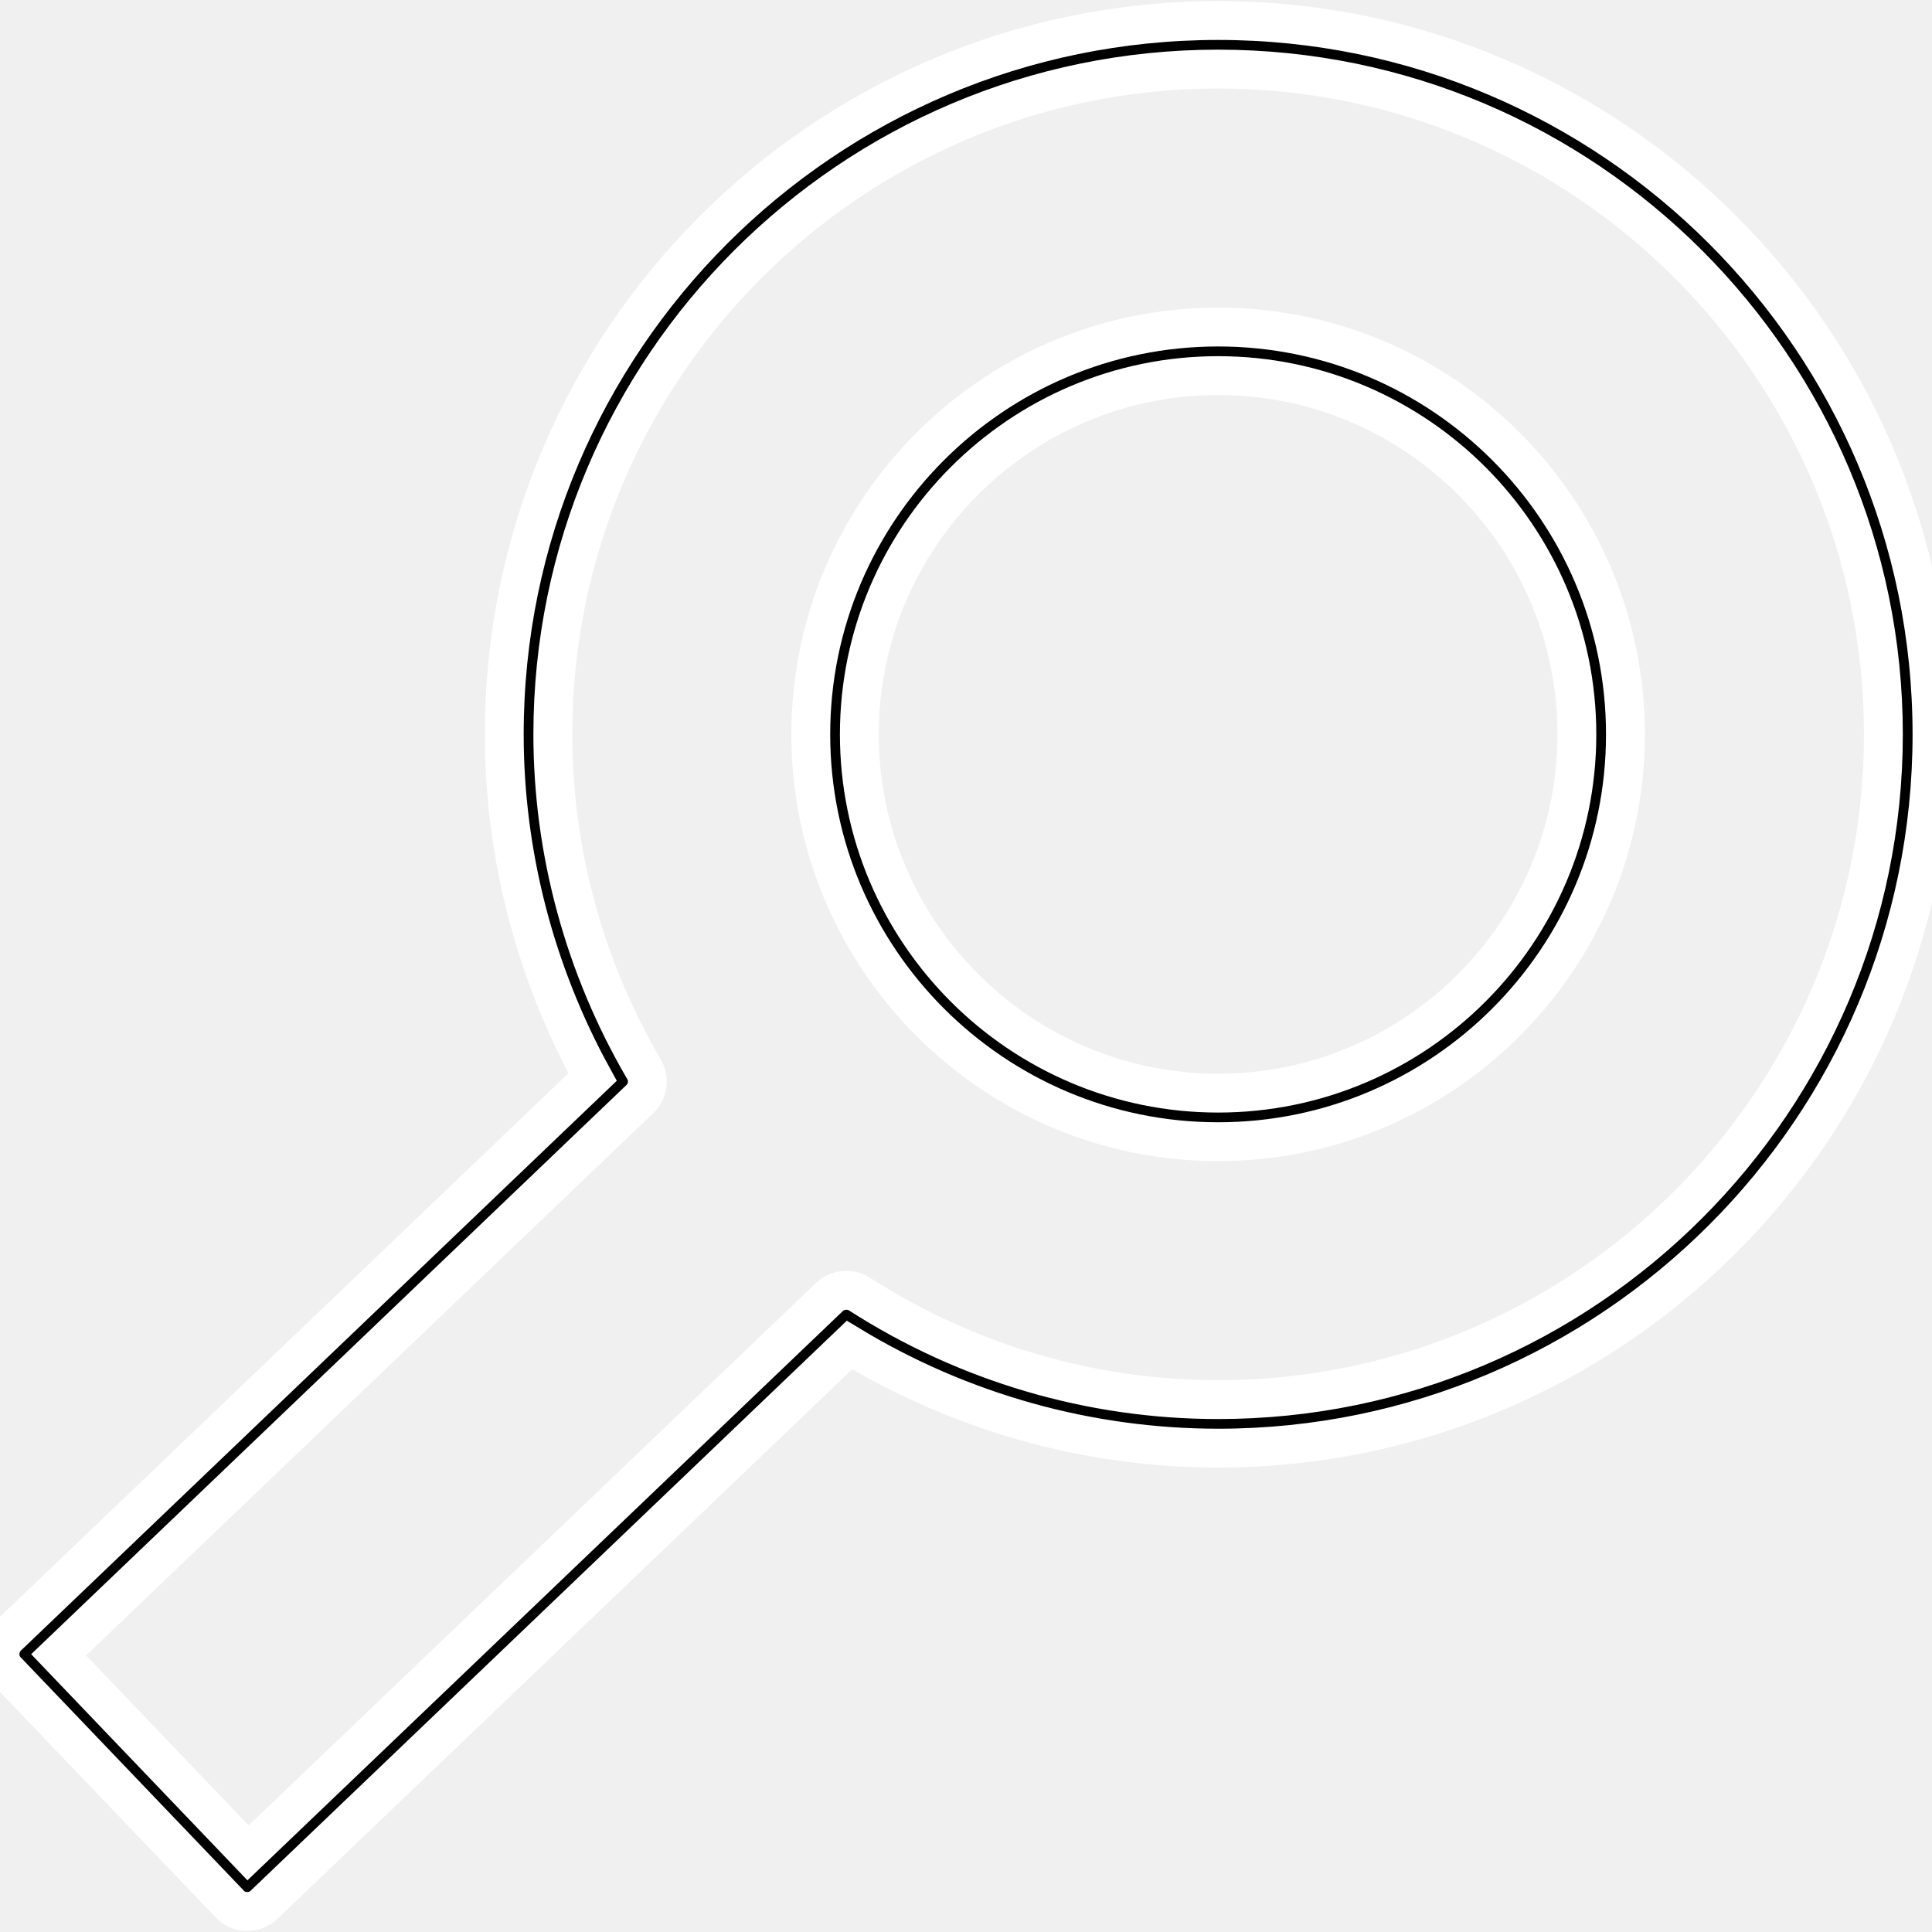
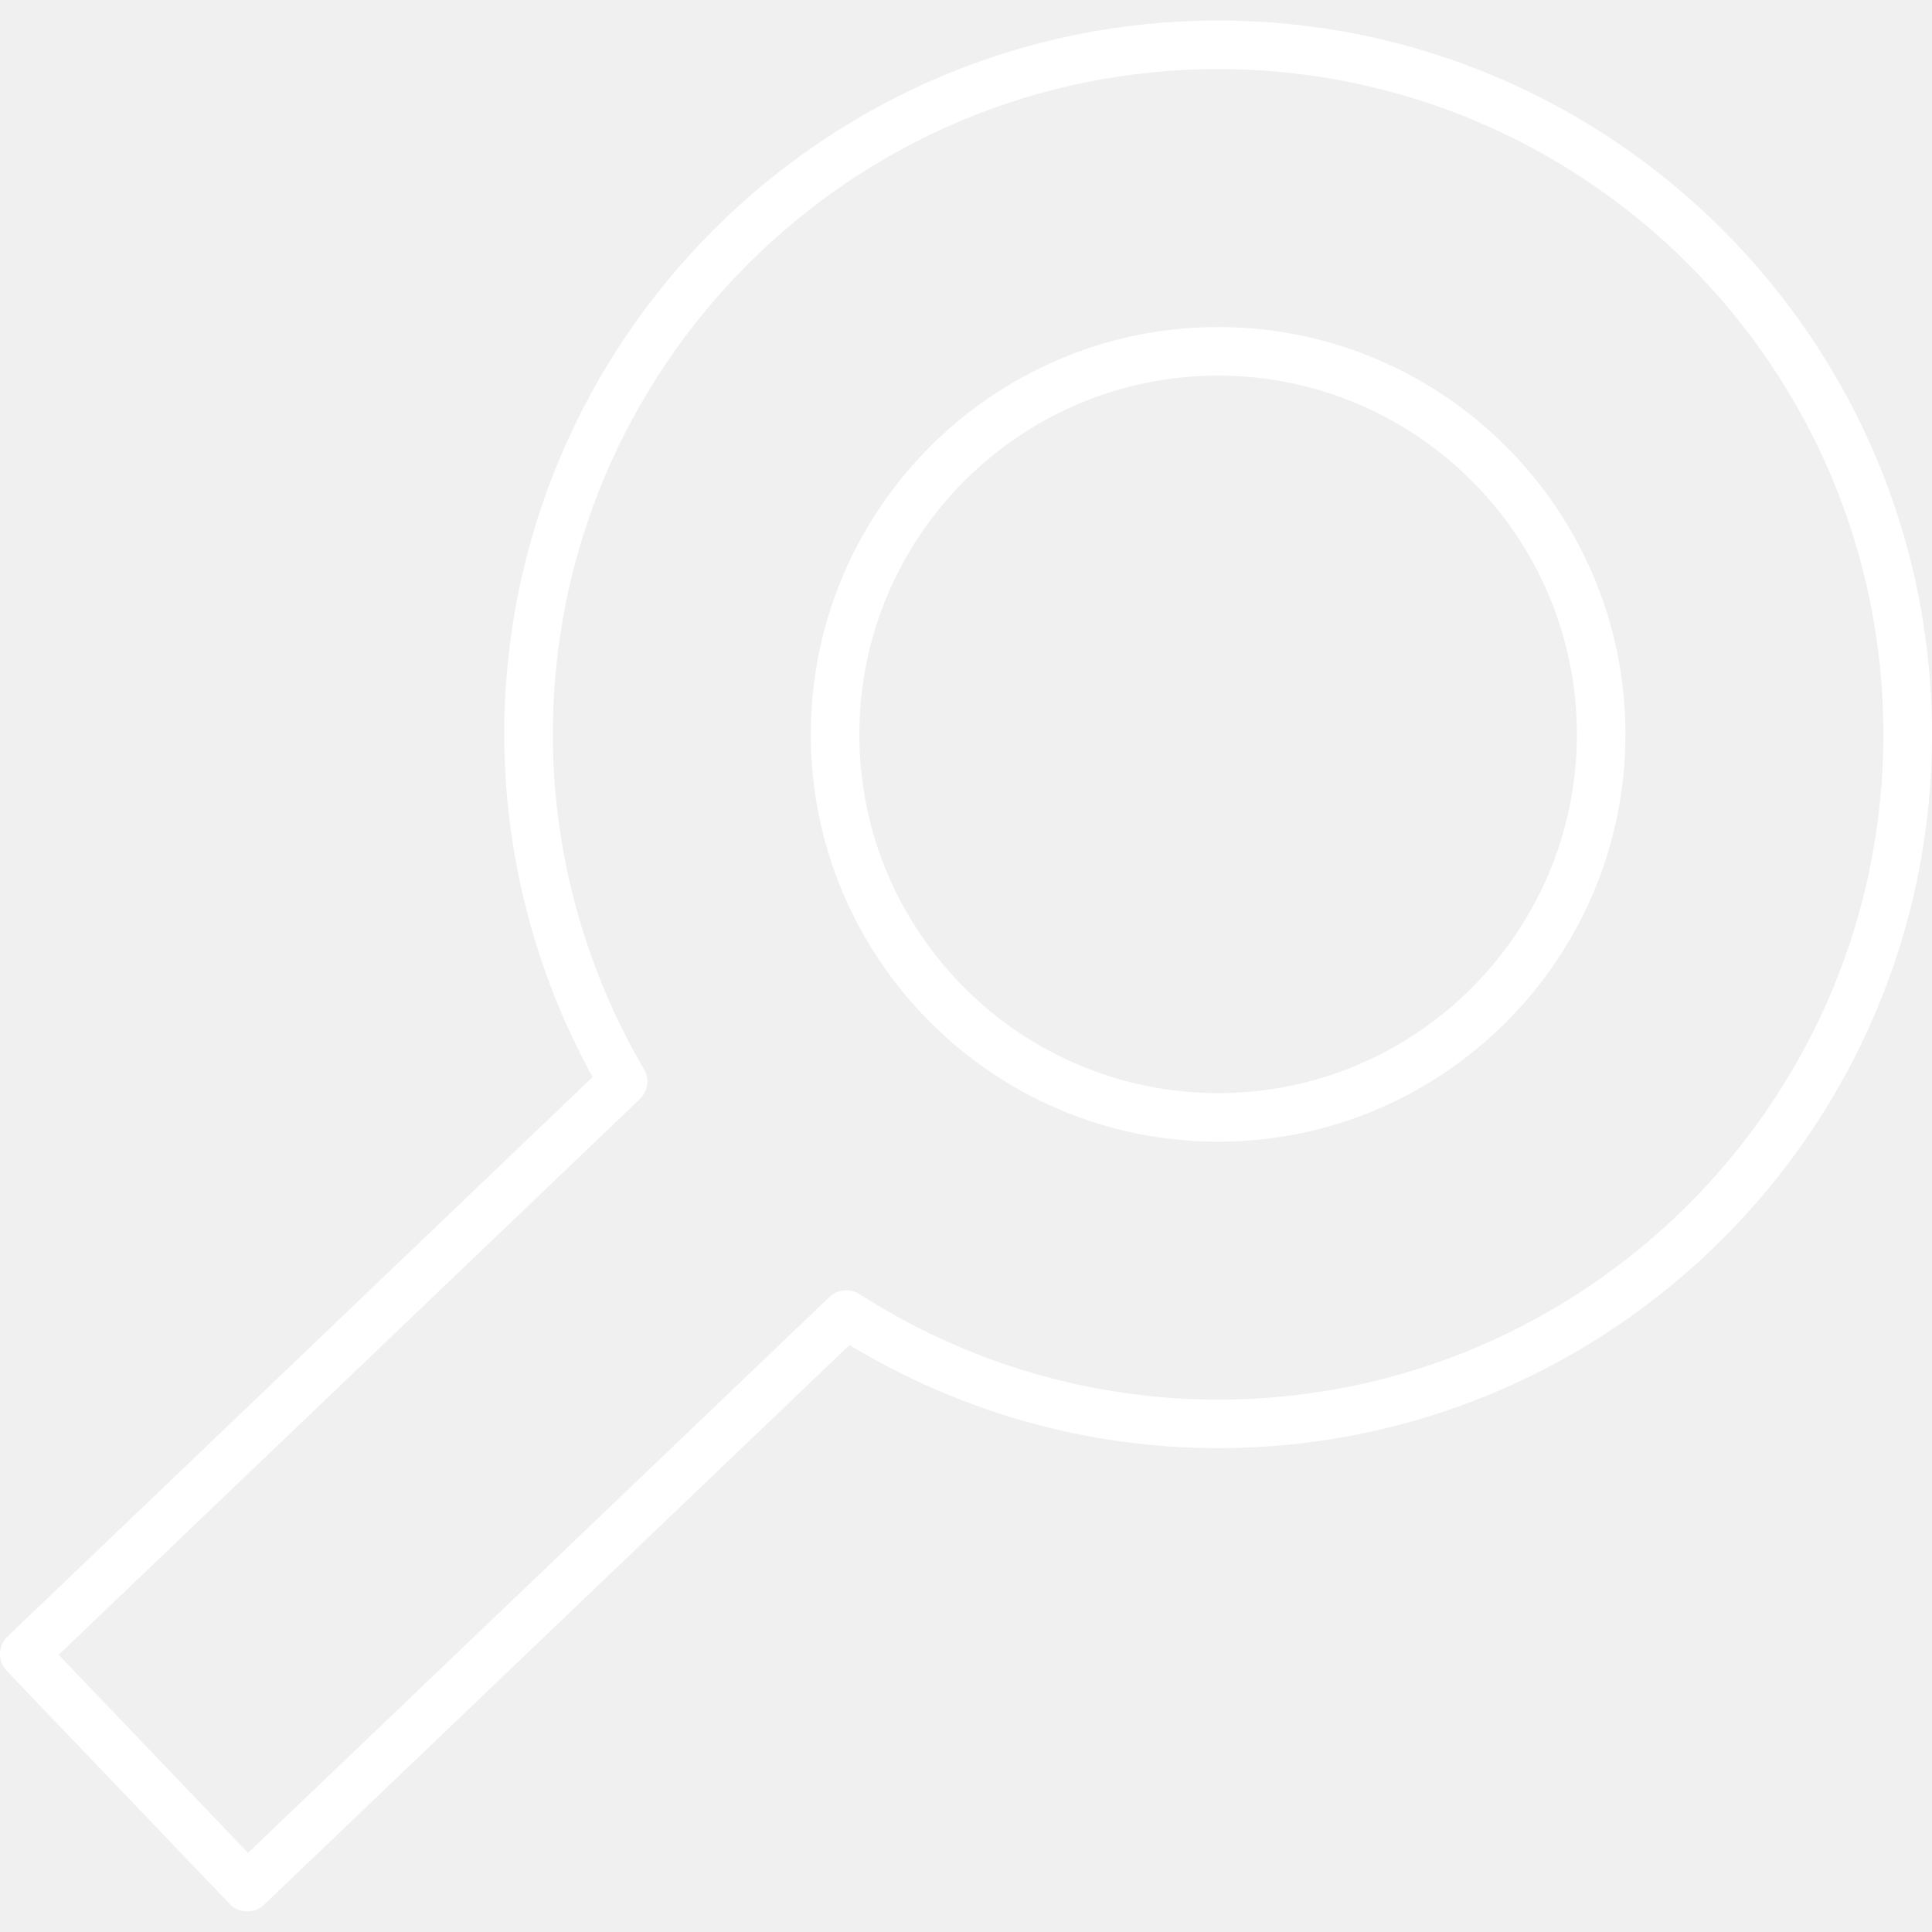
<svg xmlns="http://www.w3.org/2000/svg" version="1.1" id="Capa_1" x="0px" y="0px" viewBox="0 0 49.724 49.724" style="enable-background:new 0 0 49.724 49.724;" xml:space="preserve">
  <g>
-     <path style="stroke:white;" d="M31.351,8.417c-5.781,0-10.484,4.703-10.484,10.483c0,5.781,4.703,10.484,10.484,10.484   S41.834,24.681,41.834,18.9C41.835,13.119,37.132,8.417,31.351,8.417z M31.351,28.134c-5.092,0-9.234-4.143-9.234-9.234   s4.142-9.233,9.234-9.233c5.091,0,9.233,4.142,9.233,9.233C40.585,23.991,36.443,28.134,31.351,28.134z" />
-     <path style="stroke:white;" d="M31.351,0.528c-10.131,0-18.373,8.241-18.373,18.371c0,3.066,0.786,6.114,2.273,8.821L0.193,42.119   C0.074,42.233,0.004,42.392,0,42.557c-0.003,0.167,0.058,0.326,0.173,0.446l5.739,6c0.118,0.125,0.279,0.193,0.452,0.193   c0.163,0,0.316-0.062,0.432-0.173l15.067-14.406c2.87,1.737,6.148,2.654,9.489,2.654c10.13,0,18.372-8.242,18.372-18.372   C49.723,8.77,41.482,0.528,31.351,0.528z M31.351,36.022c-3.271,0-6.464-0.939-9.232-2.717c-0.235-0.151-0.567-0.121-0.77,0.074   L6.384,47.687L1.509,42.59l14.959-14.303c0.21-0.201,0.254-0.517,0.107-0.767c-1.535-2.625-2.347-5.606-2.347-8.621   c0-9.44,7.681-17.121,17.123-17.121c9.441,0,17.122,7.681,17.122,17.121C48.473,28.341,40.792,36.022,31.351,36.022z" />
+     <path style="fill:white;" d="M31.351,8.417c-5.781,0-10.484,4.703-10.484,10.483c0,5.781,4.703,10.484,10.484,10.484   S41.834,24.681,41.834,18.9C41.835,13.119,37.132,8.417,31.351,8.417z M31.351,28.134c-5.092,0-9.234-4.143-9.234-9.234   s4.142-9.233,9.234-9.233c5.091,0,9.233,4.142,9.233,9.233C40.585,23.991,36.443,28.134,31.351,28.134z" />
+     <path style="fill:white;" d="M31.351,0.528c-10.131,0-18.373,8.241-18.373,18.371c0,3.066,0.786,6.114,2.273,8.821L0.193,42.119   C0.074,42.233,0.004,42.392,0,42.557c-0.003,0.167,0.058,0.326,0.173,0.446l5.739,6c0.118,0.125,0.279,0.193,0.452,0.193   c0.163,0,0.316-0.062,0.432-0.173l15.067-14.406c2.87,1.737,6.148,2.654,9.489,2.654c10.13,0,18.372-8.242,18.372-18.372   C49.723,8.77,41.482,0.528,31.351,0.528z M31.351,36.022c-3.271,0-6.464-0.939-9.232-2.717c-0.235-0.151-0.567-0.121-0.77,0.074   L6.384,47.687L1.509,42.59l14.959-14.303c0.21-0.201,0.254-0.517,0.107-0.767c-1.535-2.625-2.347-5.606-2.347-8.621   c0-9.44,7.681-17.121,17.123-17.121c9.441,0,17.122,7.681,17.122,17.121C48.473,28.341,40.792,36.022,31.351,36.022z" />
  </g>
  <g>
</g>
  <g>
</g>
  <g>
</g>
  <g>
</g>
  <g>
</g>
  <g>
</g>
  <g>
</g>
  <g>
</g>
  <g>
</g>
  <g>
</g>
  <g>
</g>
  <g>
</g>
  <g>
</g>
  <g>
</g>
  <g>
</g>
</svg>
